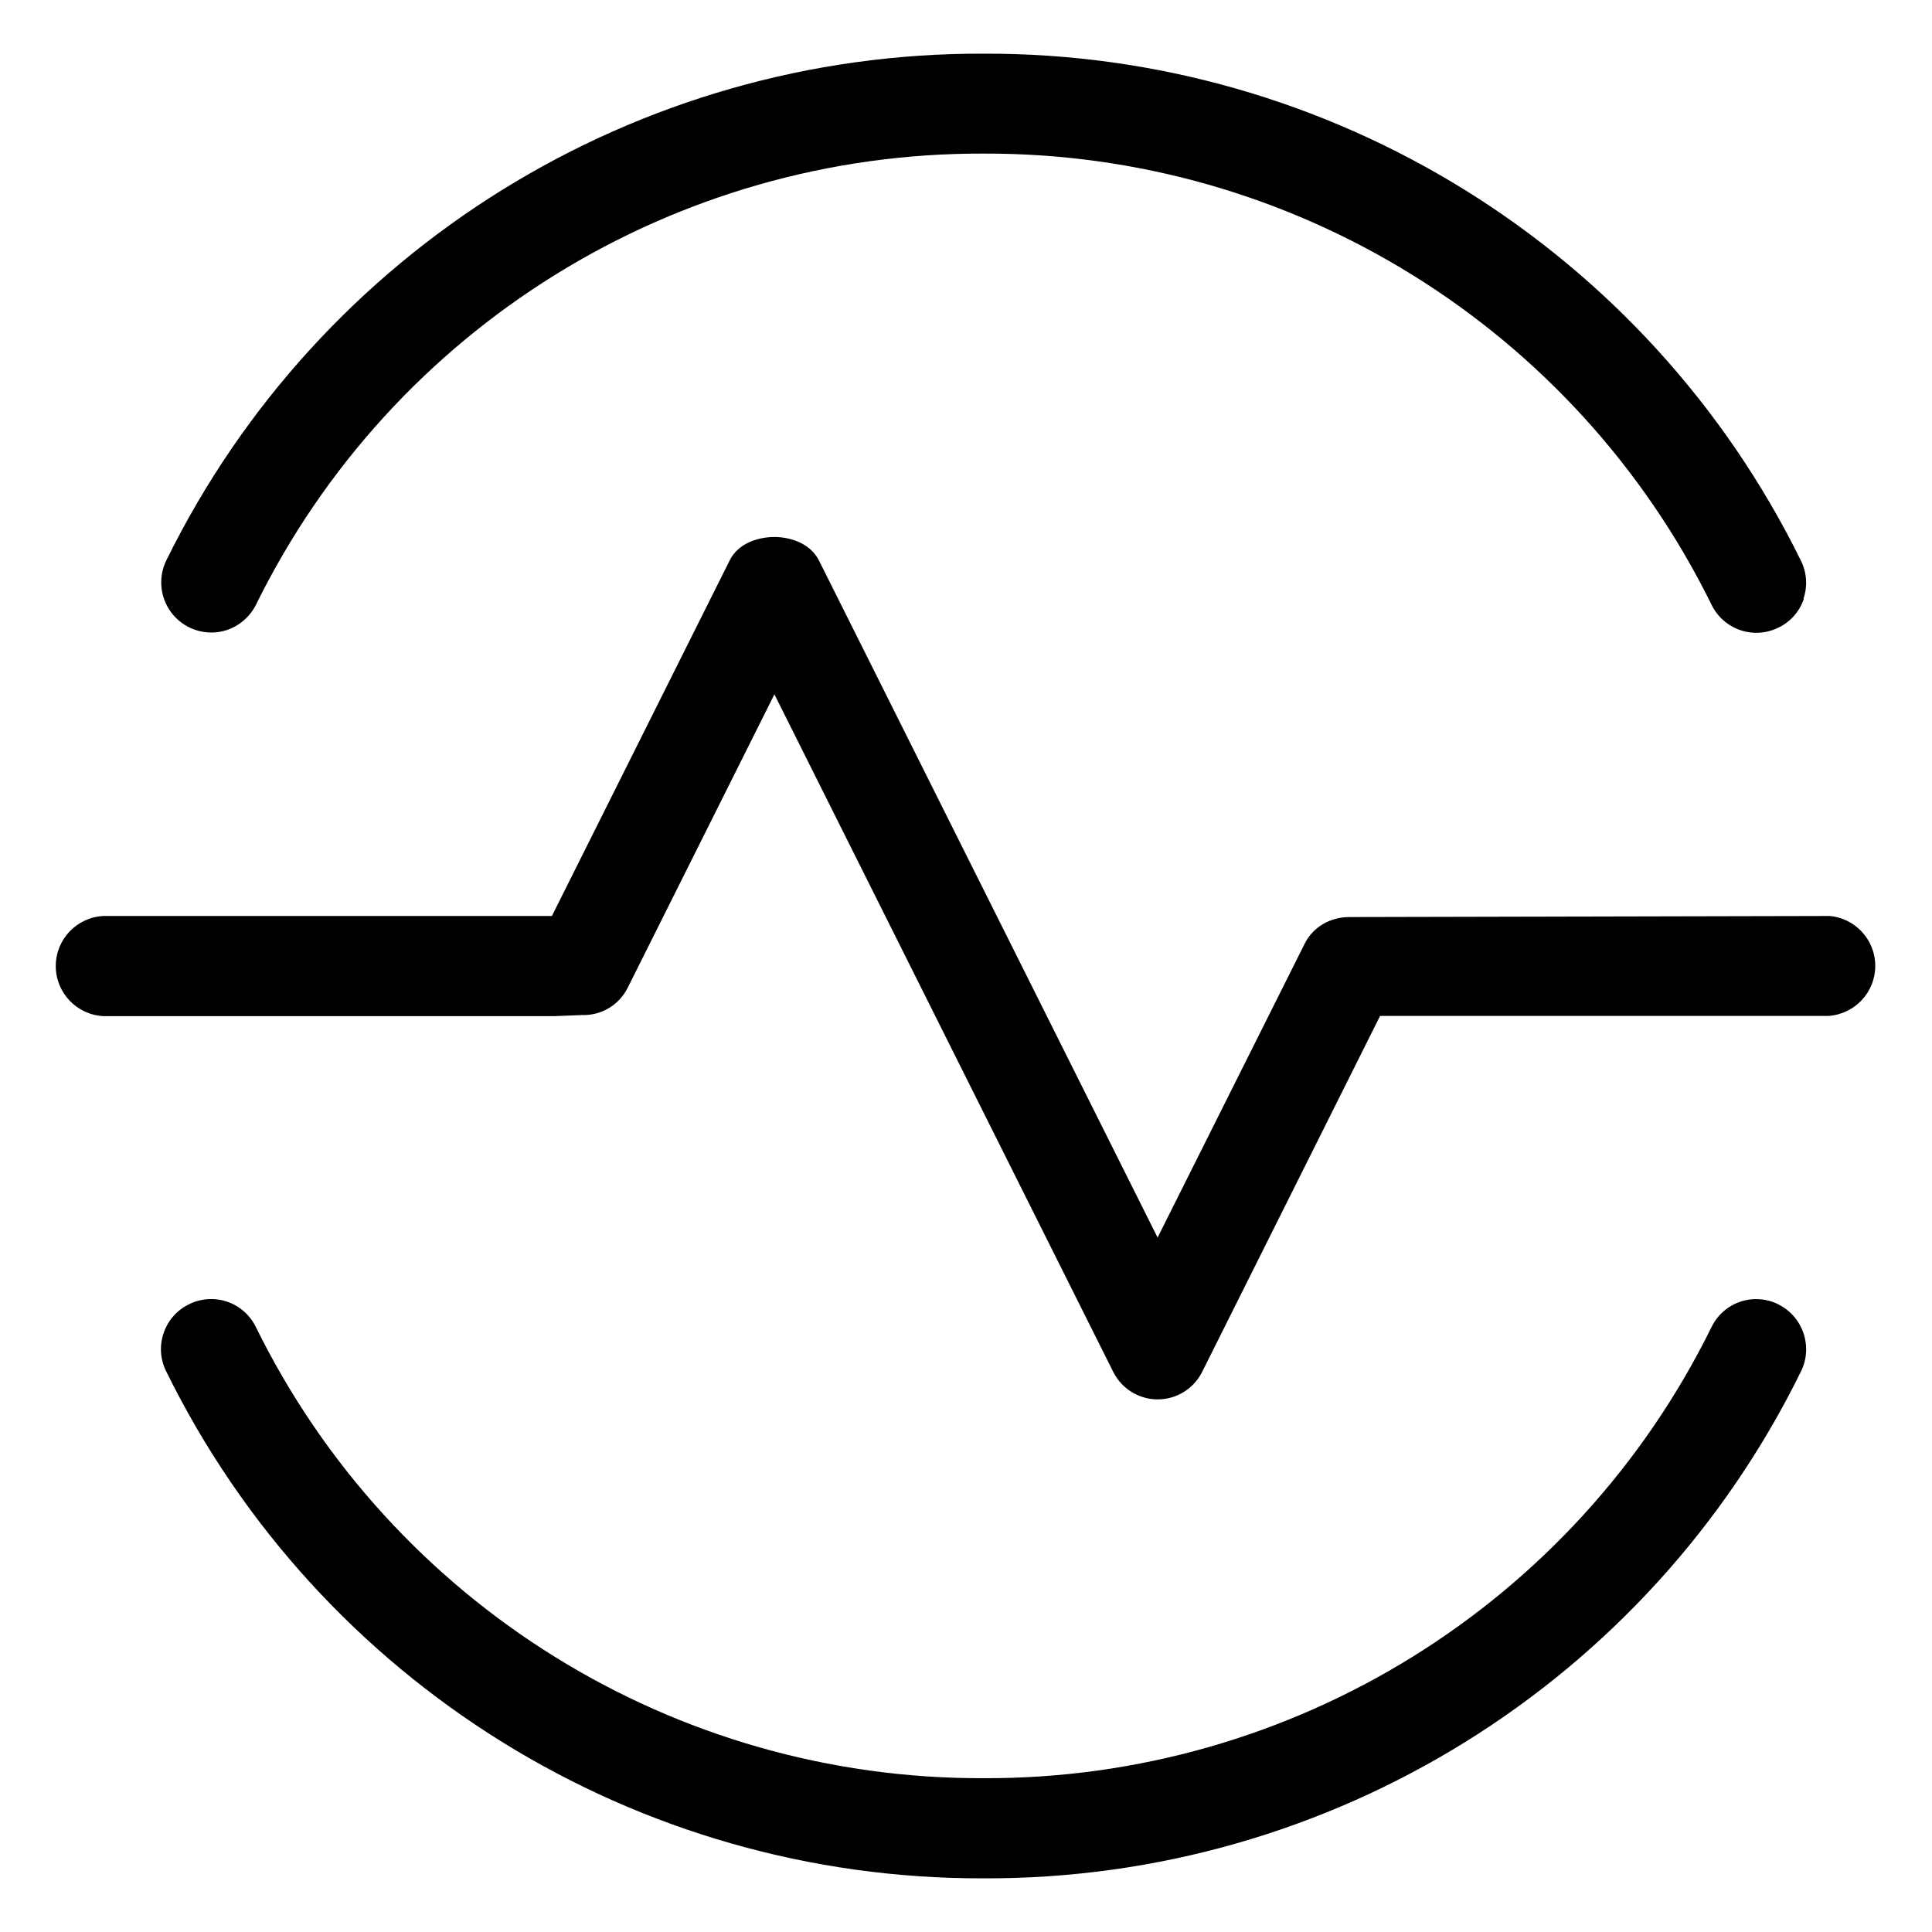
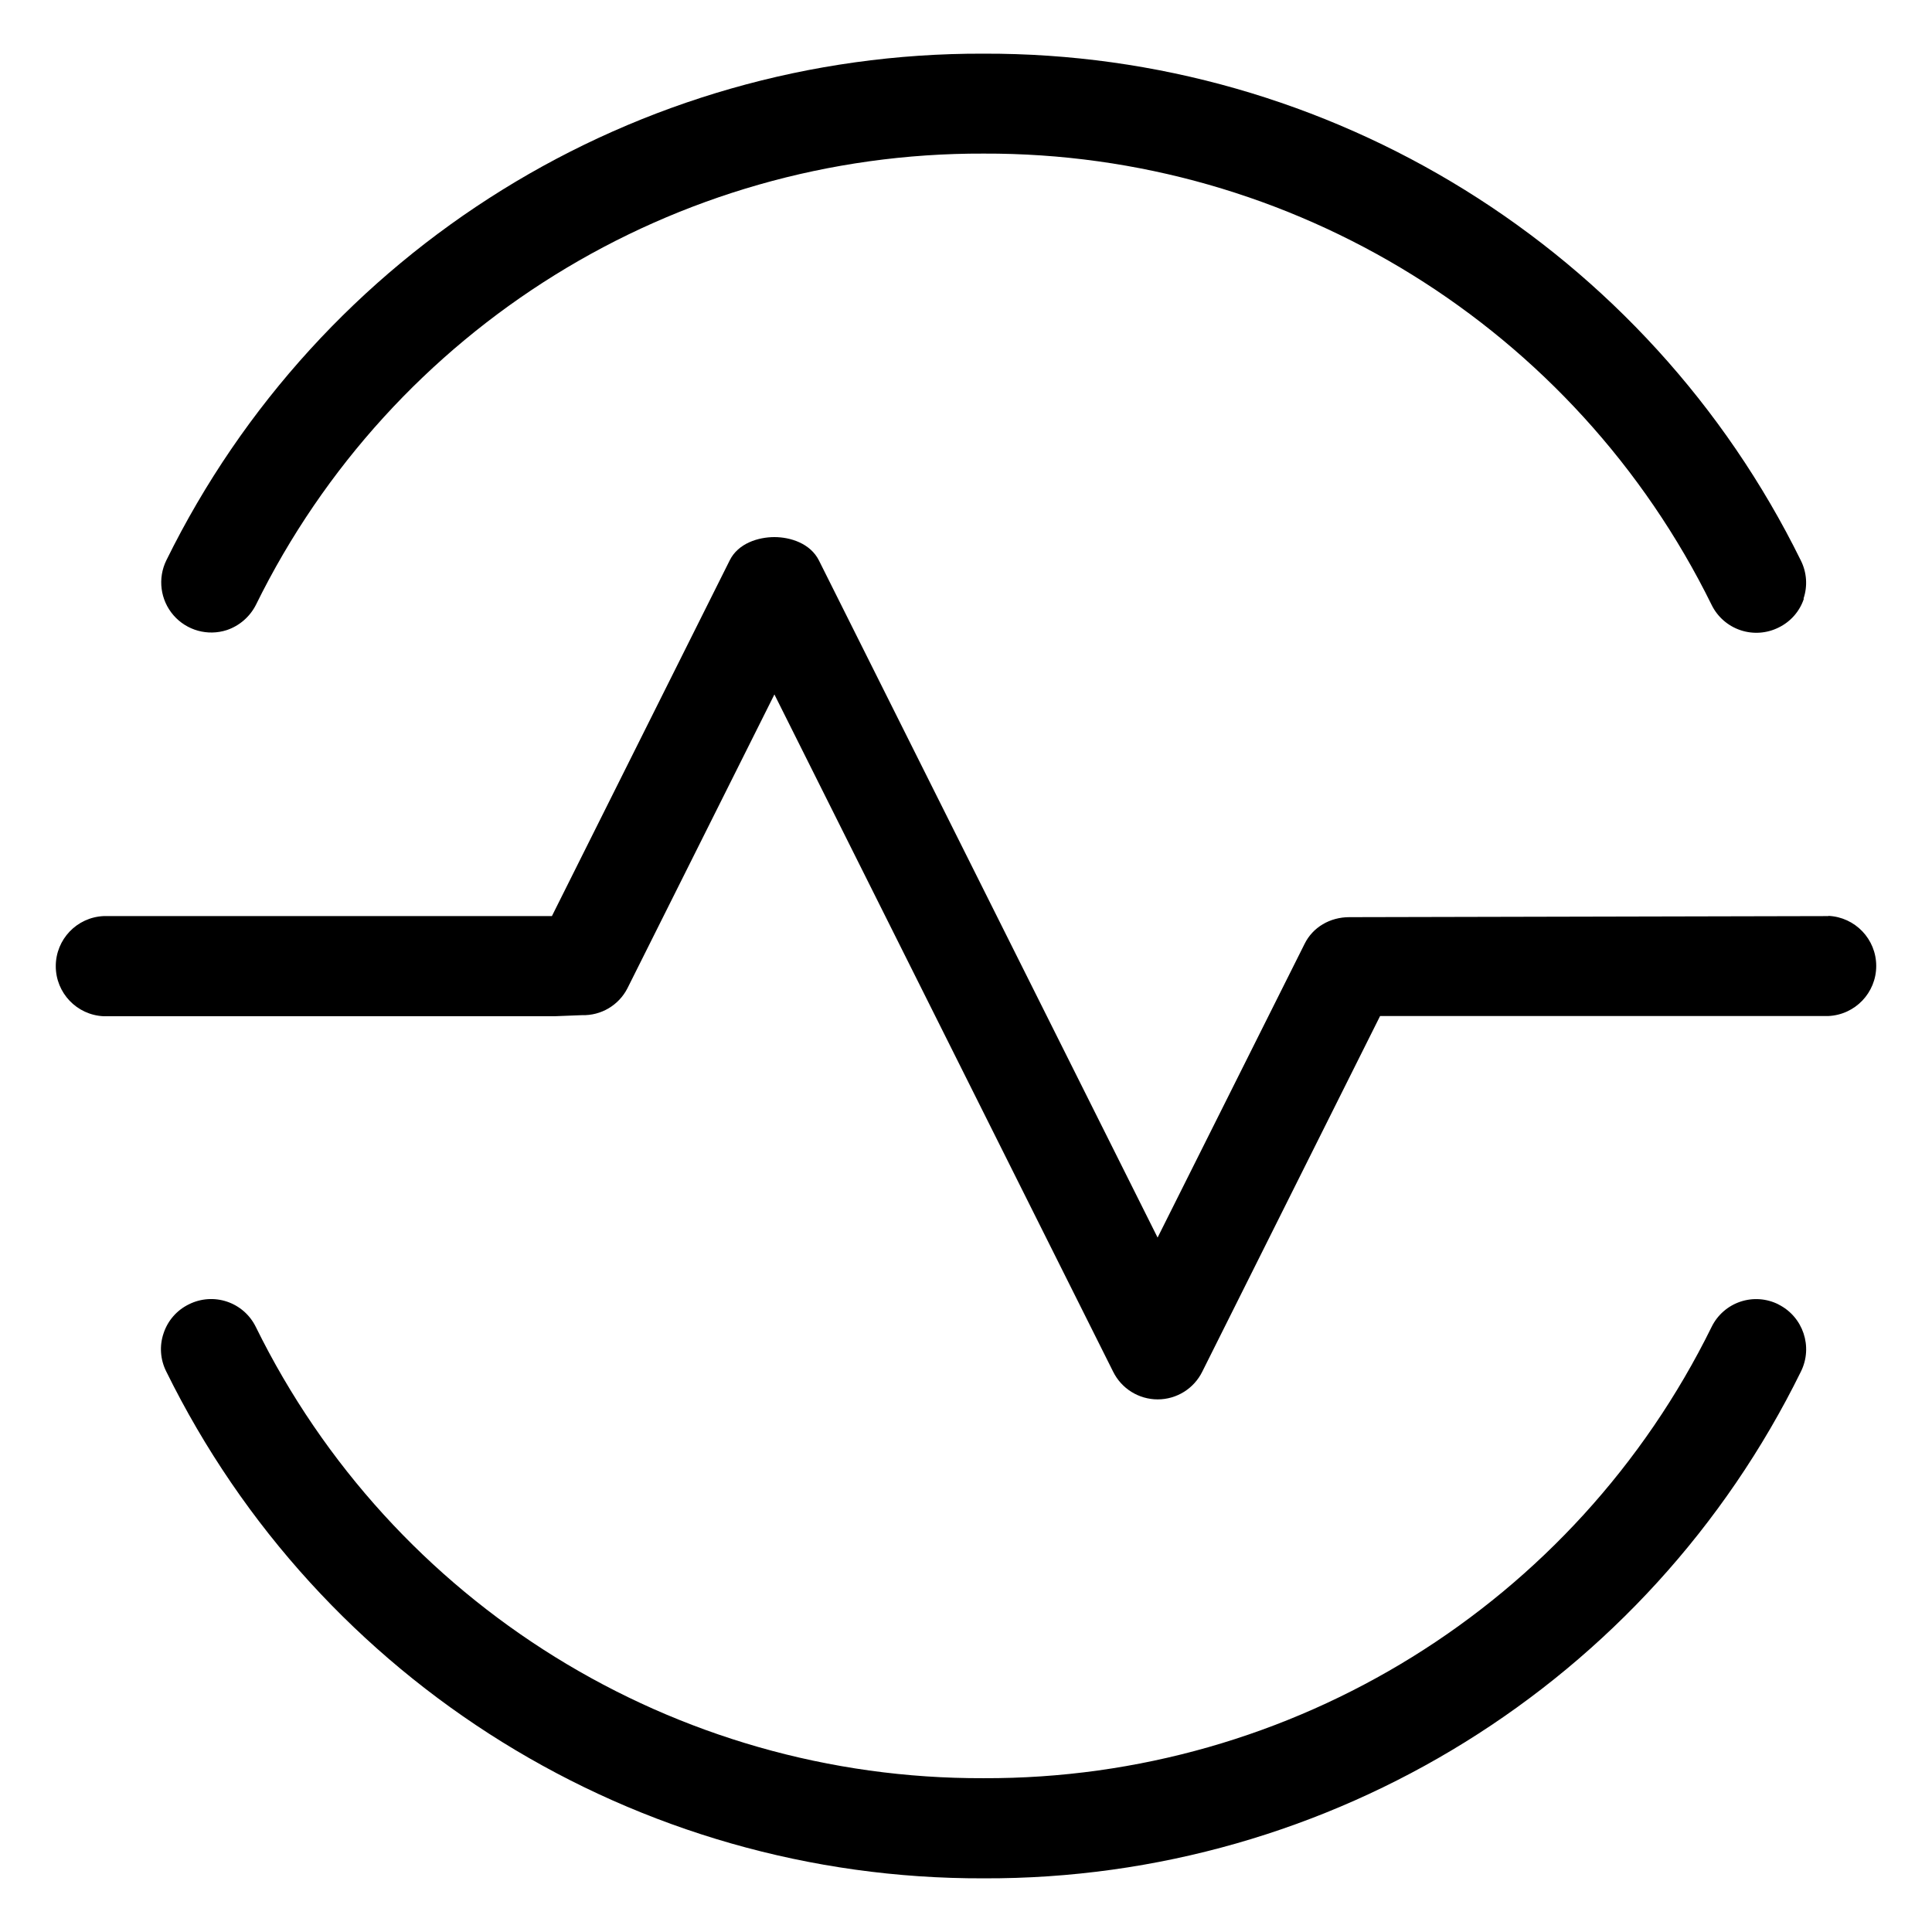
<svg xmlns="http://www.w3.org/2000/svg" width="18" height="18" fill="currentColor" viewBox="0 0 18 18">
  <g clip-path="url(#a)">
-     <path d="m17.035 8.534-4.464.01c-.18 0-.34.095-.416.249l-1.37 2.737L7.63 5.222c-.08-.16-.267-.219-.415-.219-.149 0-.337.057-.416.217L5.142 8.534H.965a.467.467 0 0 0 0 .933h4.202l.256-.01a.459.459 0 0 0 .422-.248l1.37-2.74 3.155 6.309a.463.463 0 0 0 .832 0l1.656-3.313h4.177a.467.467 0 0 0 0-.932v.001Z" />
+     <path d="m17.035 8.535-4.464.01c-.18 0-.34.094-.416.248l-1.37 2.737L7.63 5.222c-.08-.16-.267-.218-.415-.218-.149 0-.337.057-.416.216L5.142 8.535H.965a.467.467 0 0 0 0 .933h4.202l.256-.01a.46.46 0 0 0 .422-.249l1.37-2.739 3.155 6.308a.463.463 0 0 0 .832 0l1.656-3.312h4.177a.467.467 0 0 0 0-.933v.002Z" />
    <path d="M16.803 5.577a.462.462 0 0 0-.025-.355A8.456 8.456 0 0 0 9.163.5 8.453 8.453 0 0 0 1.55 5.22a.467.467 0 0 0 .564.65.474.474 0 0 0 .27-.234 7.526 7.526 0 0 1 6.78-4.205 7.53 7.53 0 0 1 6.783 4.205.464.464 0 0 0 .625.21.458.458 0 0 0 .234-.267l-.002-.002Zm-.233 6.576a.462.462 0 0 0-.623.209 7.529 7.529 0 0 1-6.783 4.205 7.526 7.526 0 0 1-6.781-4.205.463.463 0 0 0-.623-.21.46.46 0 0 0-.236.27.46.46 0 0 0 .025.356A8.456 8.456 0 0 0 9.164 17.5a8.45 8.45 0 0 0 7.615-4.722.467.467 0 0 0-.21-.625Z" />
  </g>
  <defs>
    <clipPath id="a">
      <path d="M0 0h18v18H0z" />
    </clipPath>
  </defs>
</svg>
